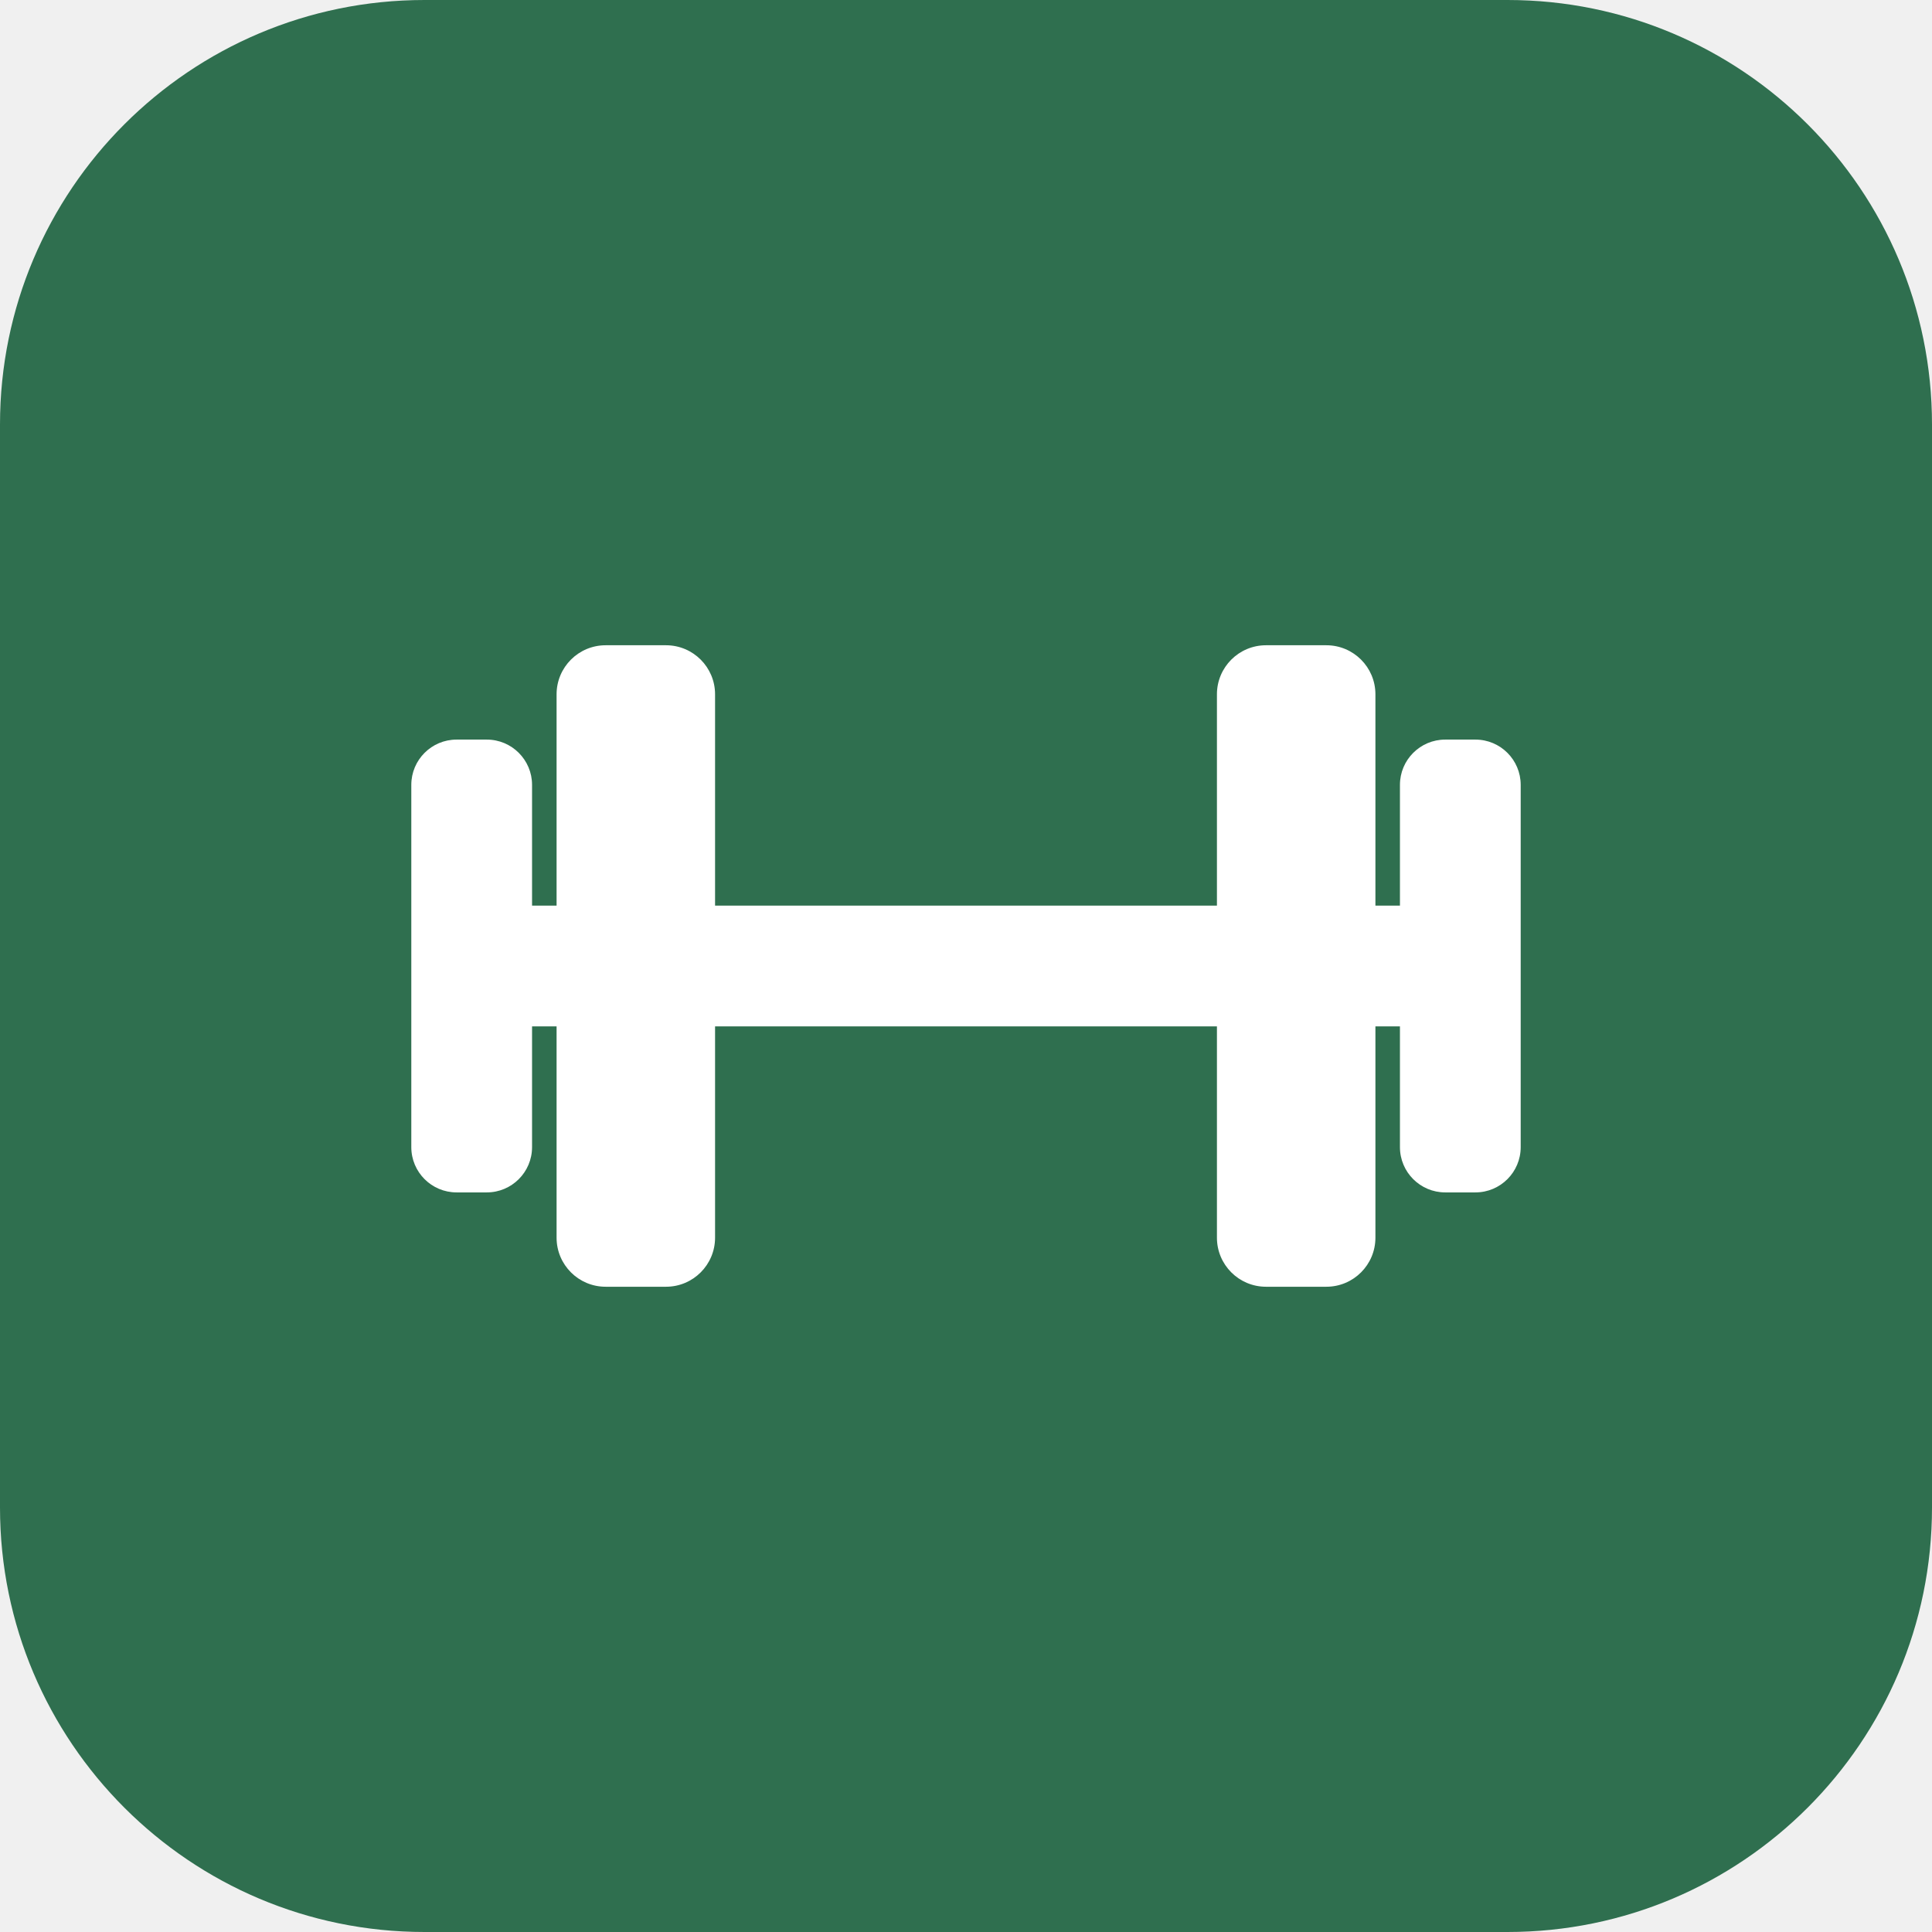
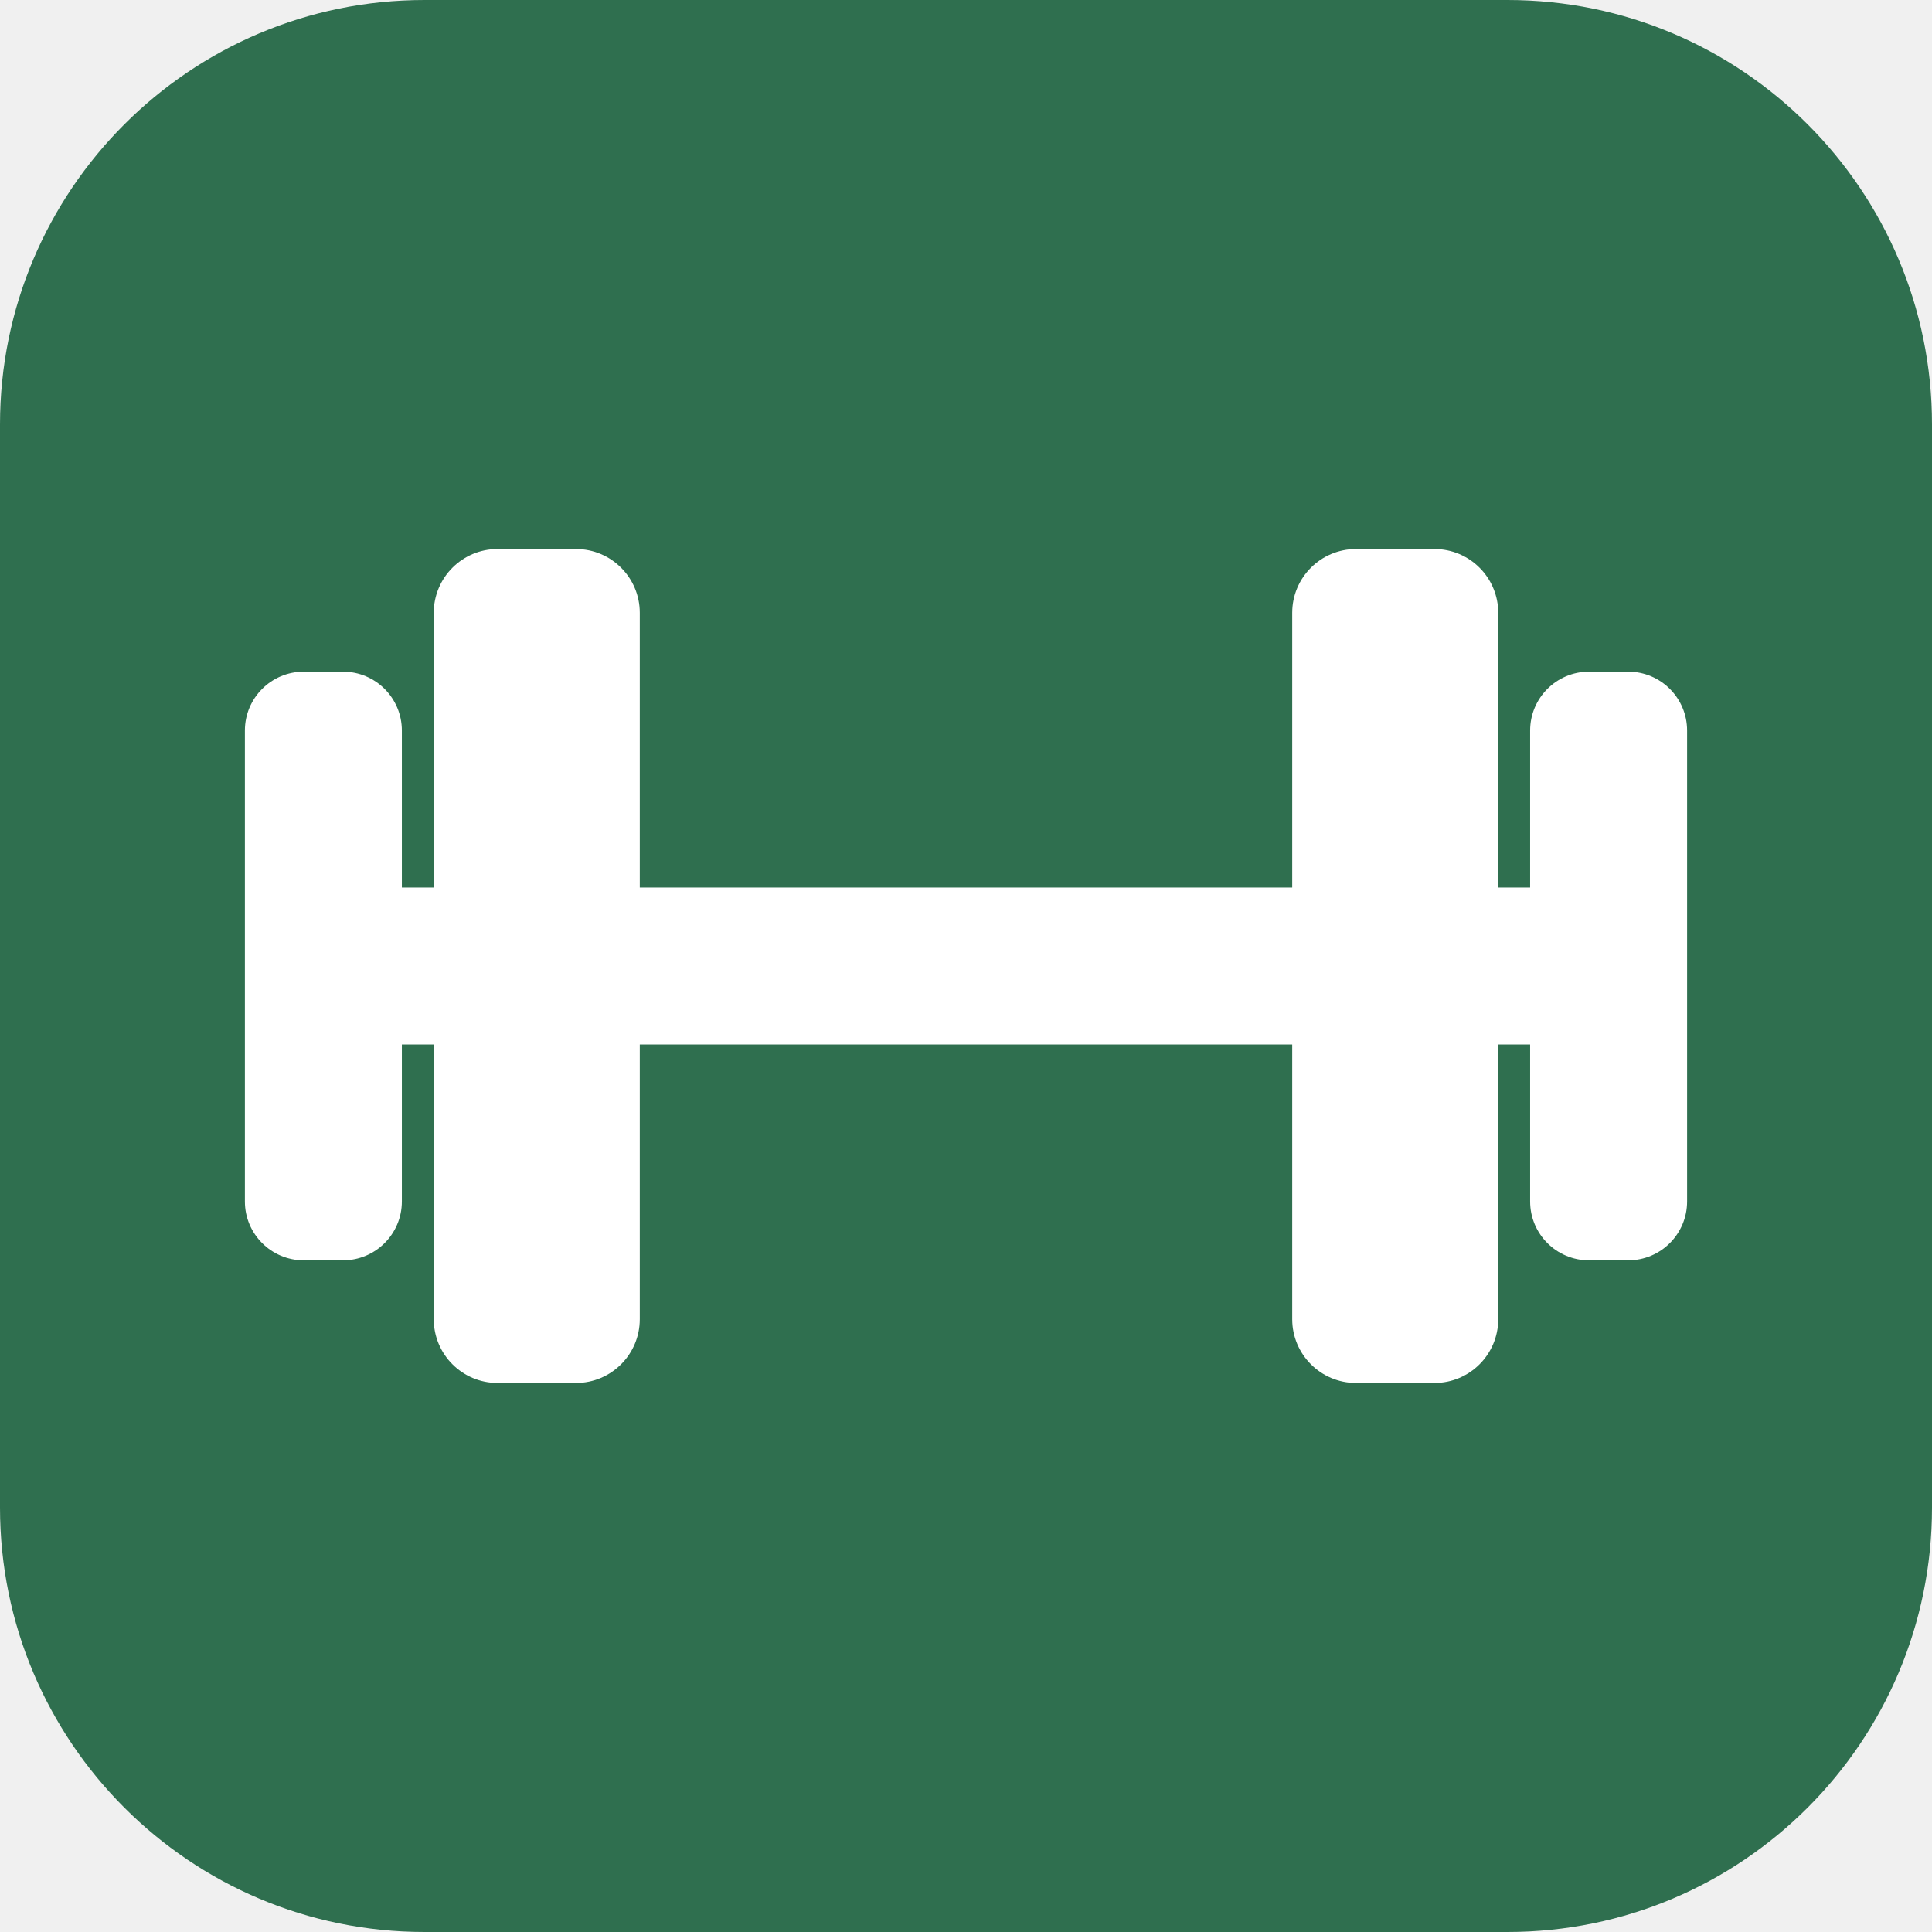
<svg xmlns="http://www.w3.org/2000/svg" viewBox="0 0 1024 1024">
  <rect width="1024" height="1024" rx="225" fill="#2f6f4f" />
-   <g fill="#fff">
+   <g fill="#fff" transform="translate(512 512) scale(1.3) translate(-512 -512)">
    <rect x="252" y="480" width="520" height="64" rx="20" />
    <rect x="295" y="342" width="84" height="340" rx="26" />
    <rect x="645" y="342" width="84" height="340" rx="26" />
    <rect x="218" y="392" width="64" height="240" rx="24" />
    <rect x="742" y="392" width="64" height="240" rx="24" />
  </g>
</svg>
